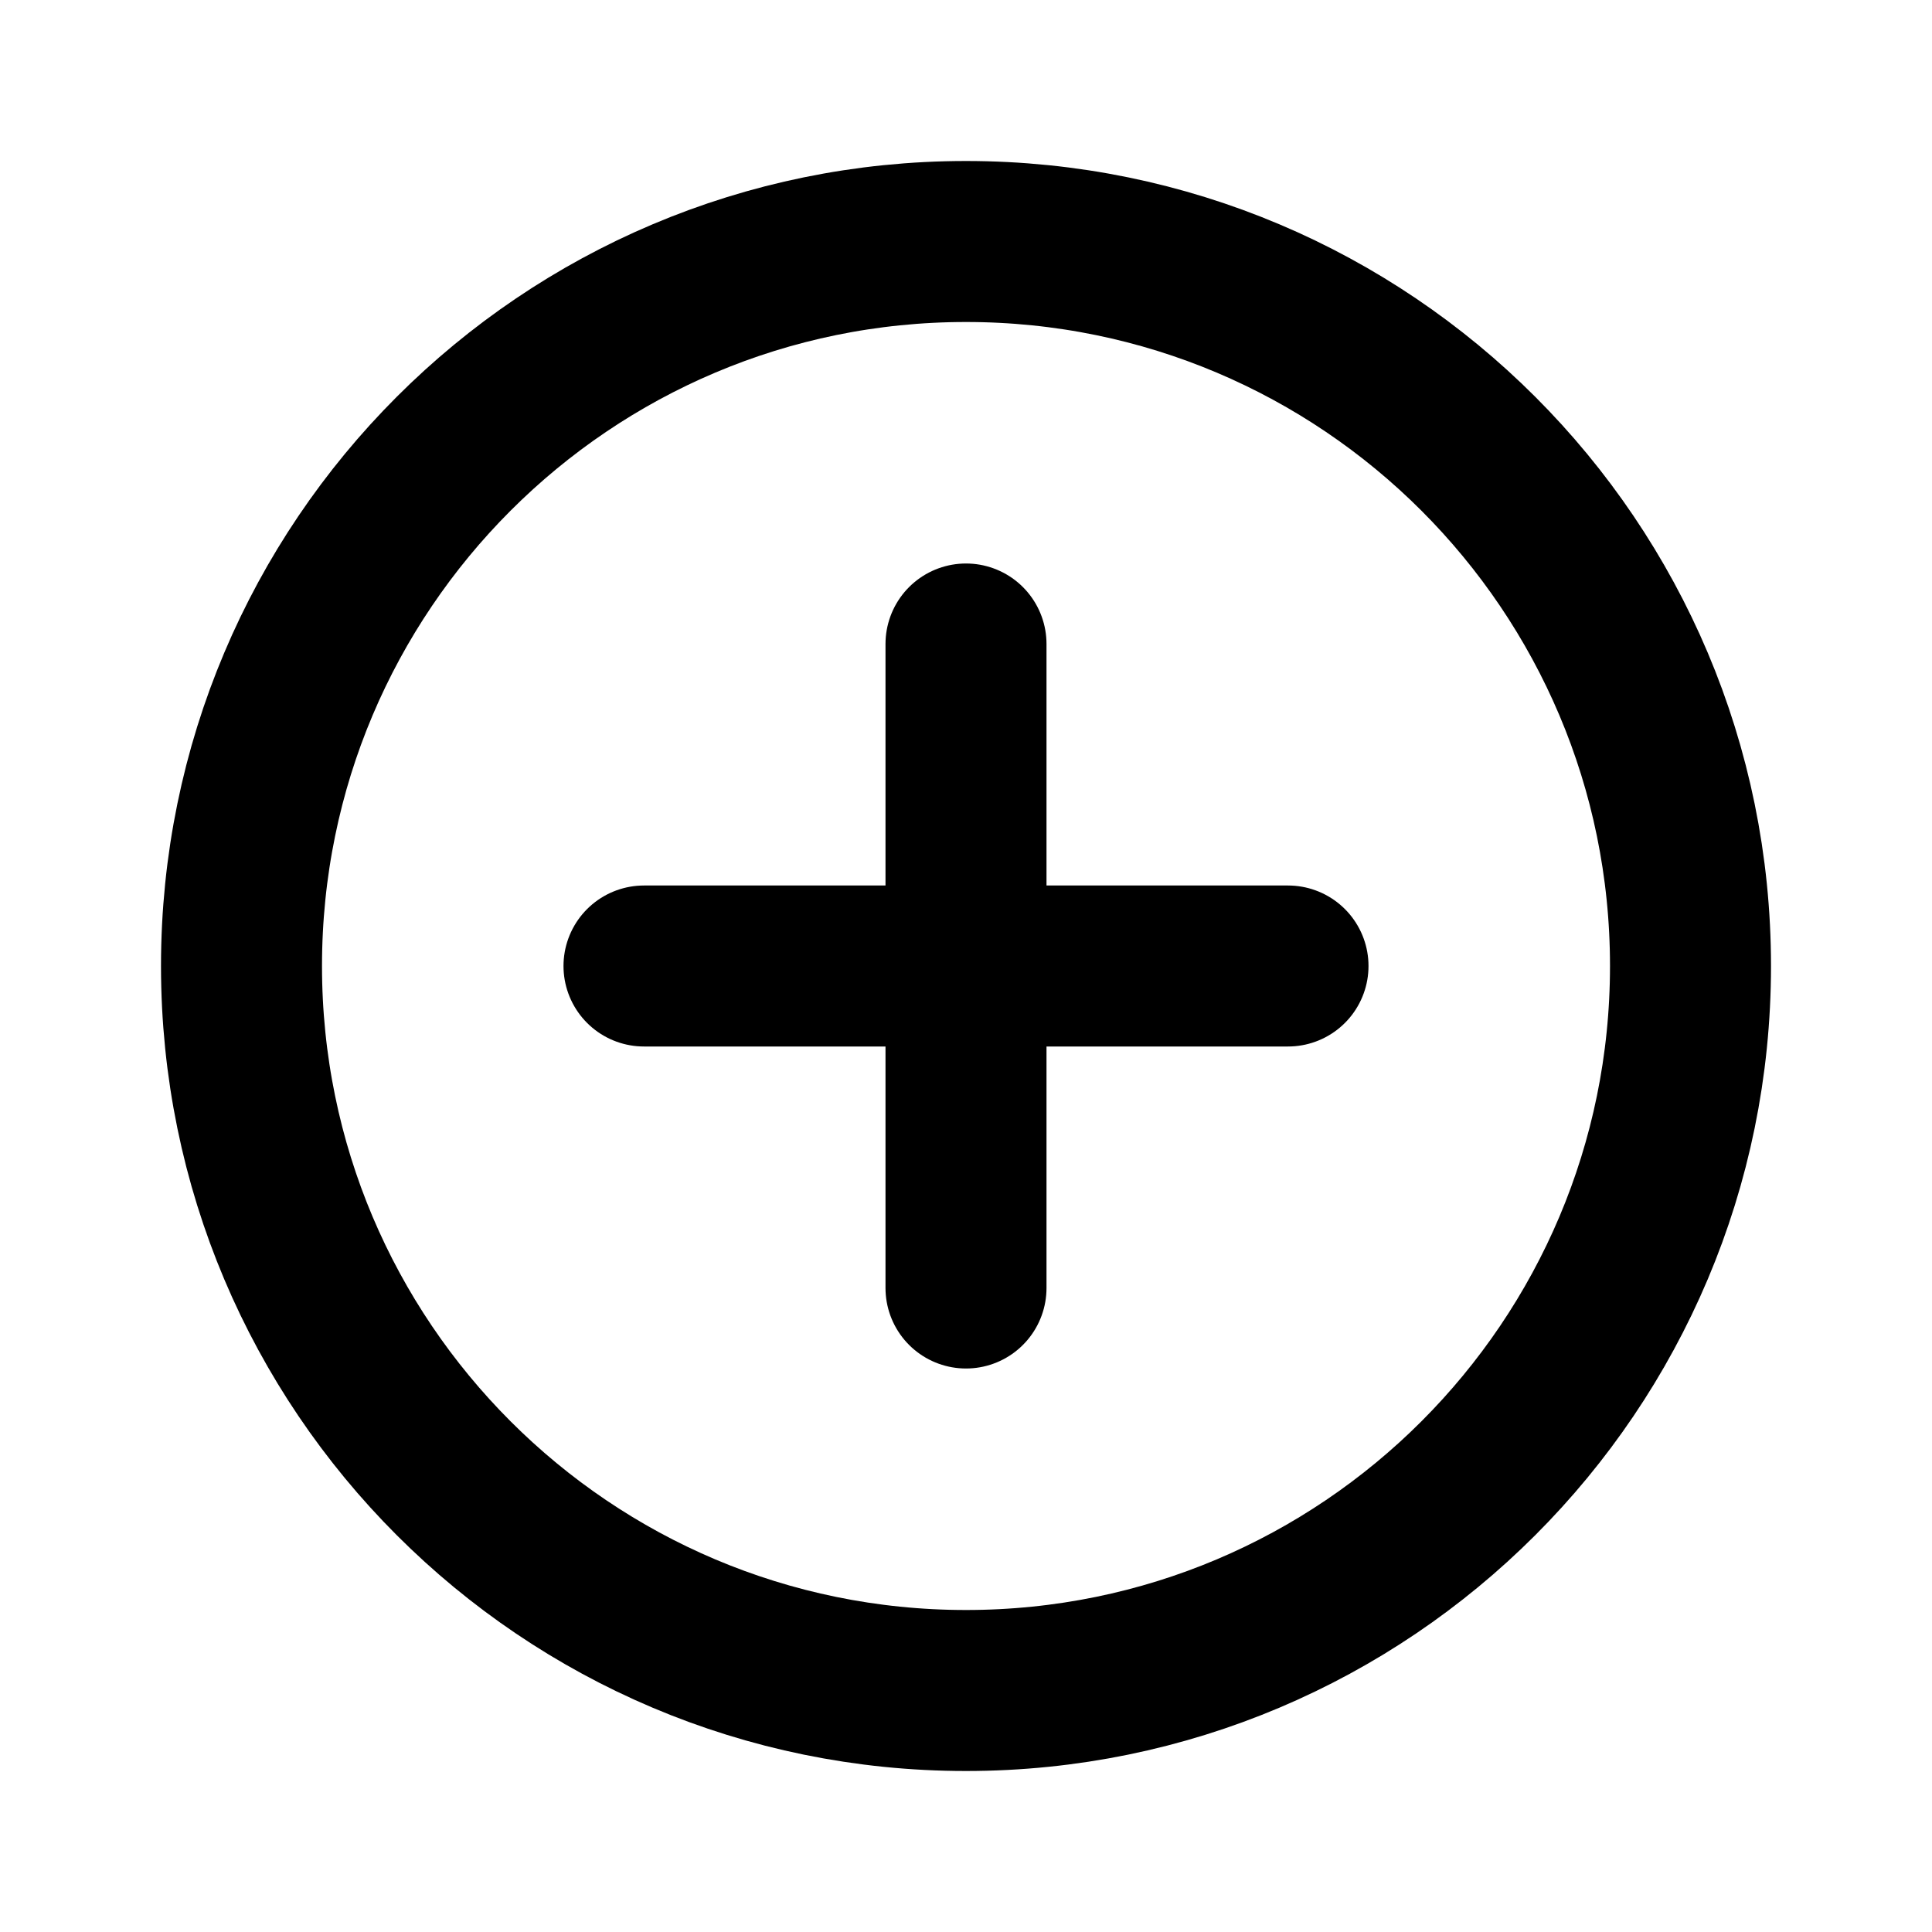
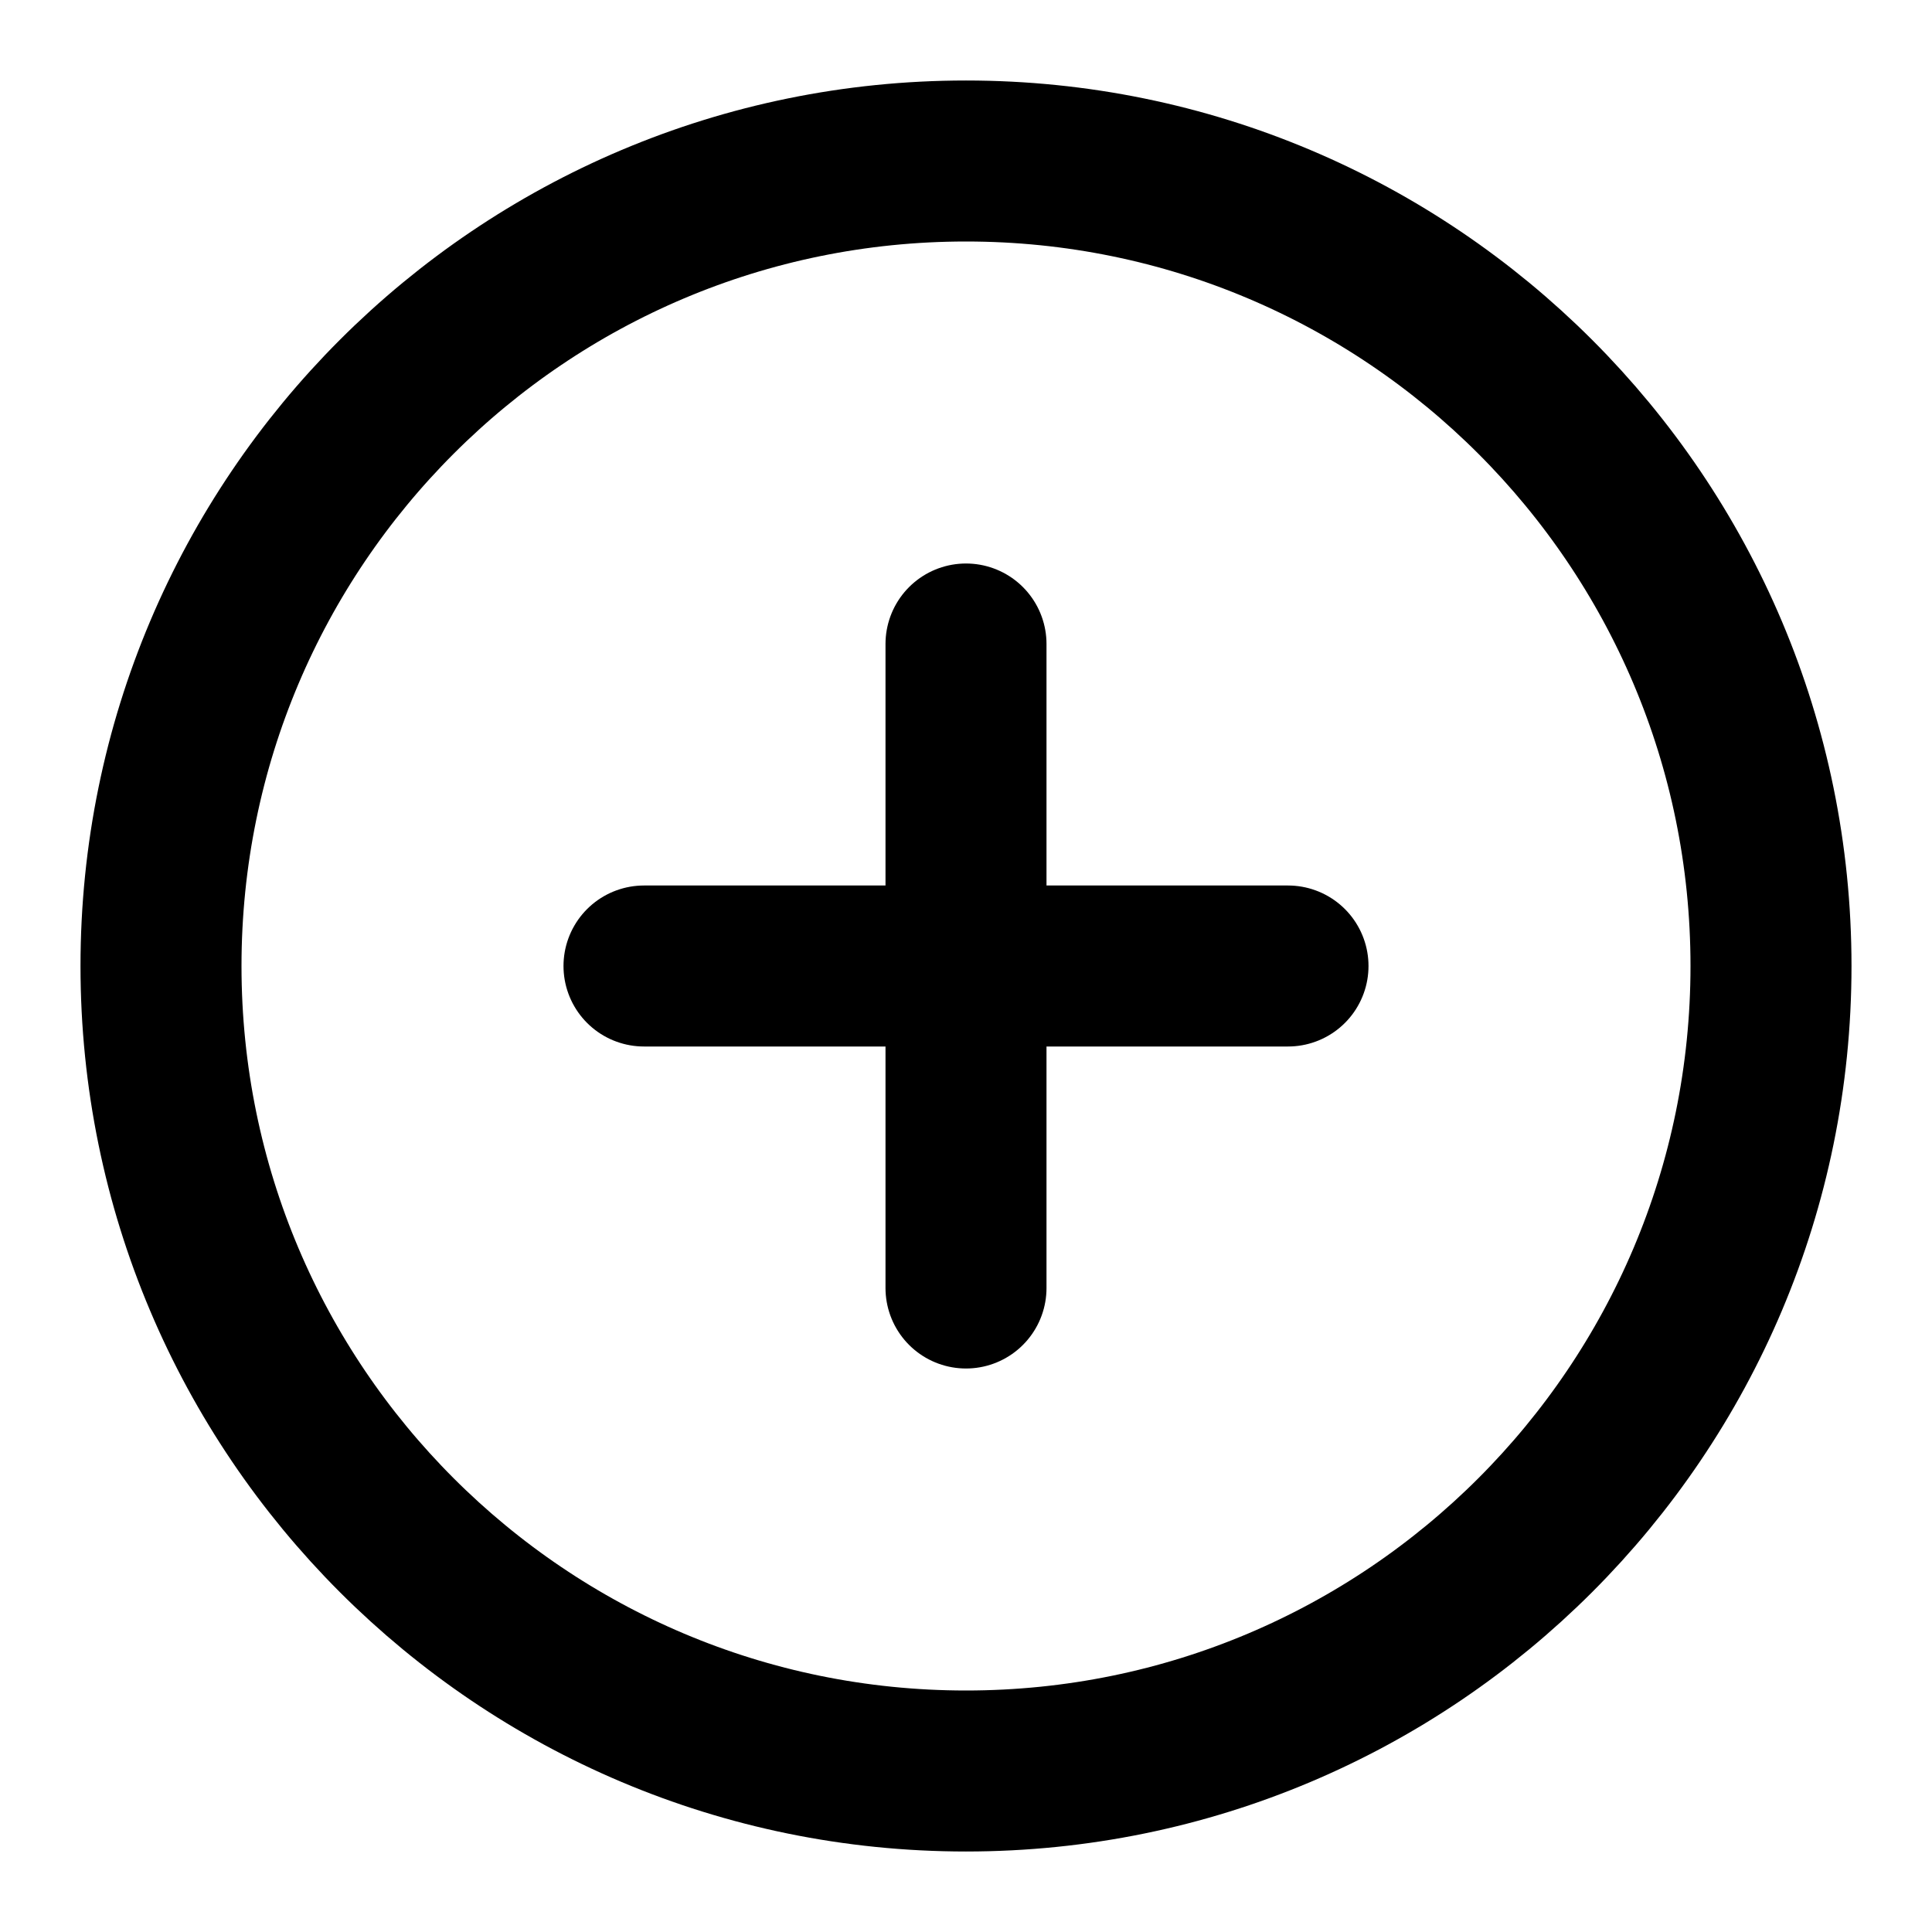
<svg xmlns="http://www.w3.org/2000/svg" viewBox="0 0 24 24" fill="none" stroke="currentColor" stroke-width="2" stroke-linecap="round" stroke-linejoin="round">
-   <circle cx="12" cy="12" r="9" />
-   <path d="M12 8v8M8 12h8" />
+   <circle cx="12" cy="12" r="10" />
+   <path d="M8 12h8M12 8v8" />
</svg>
